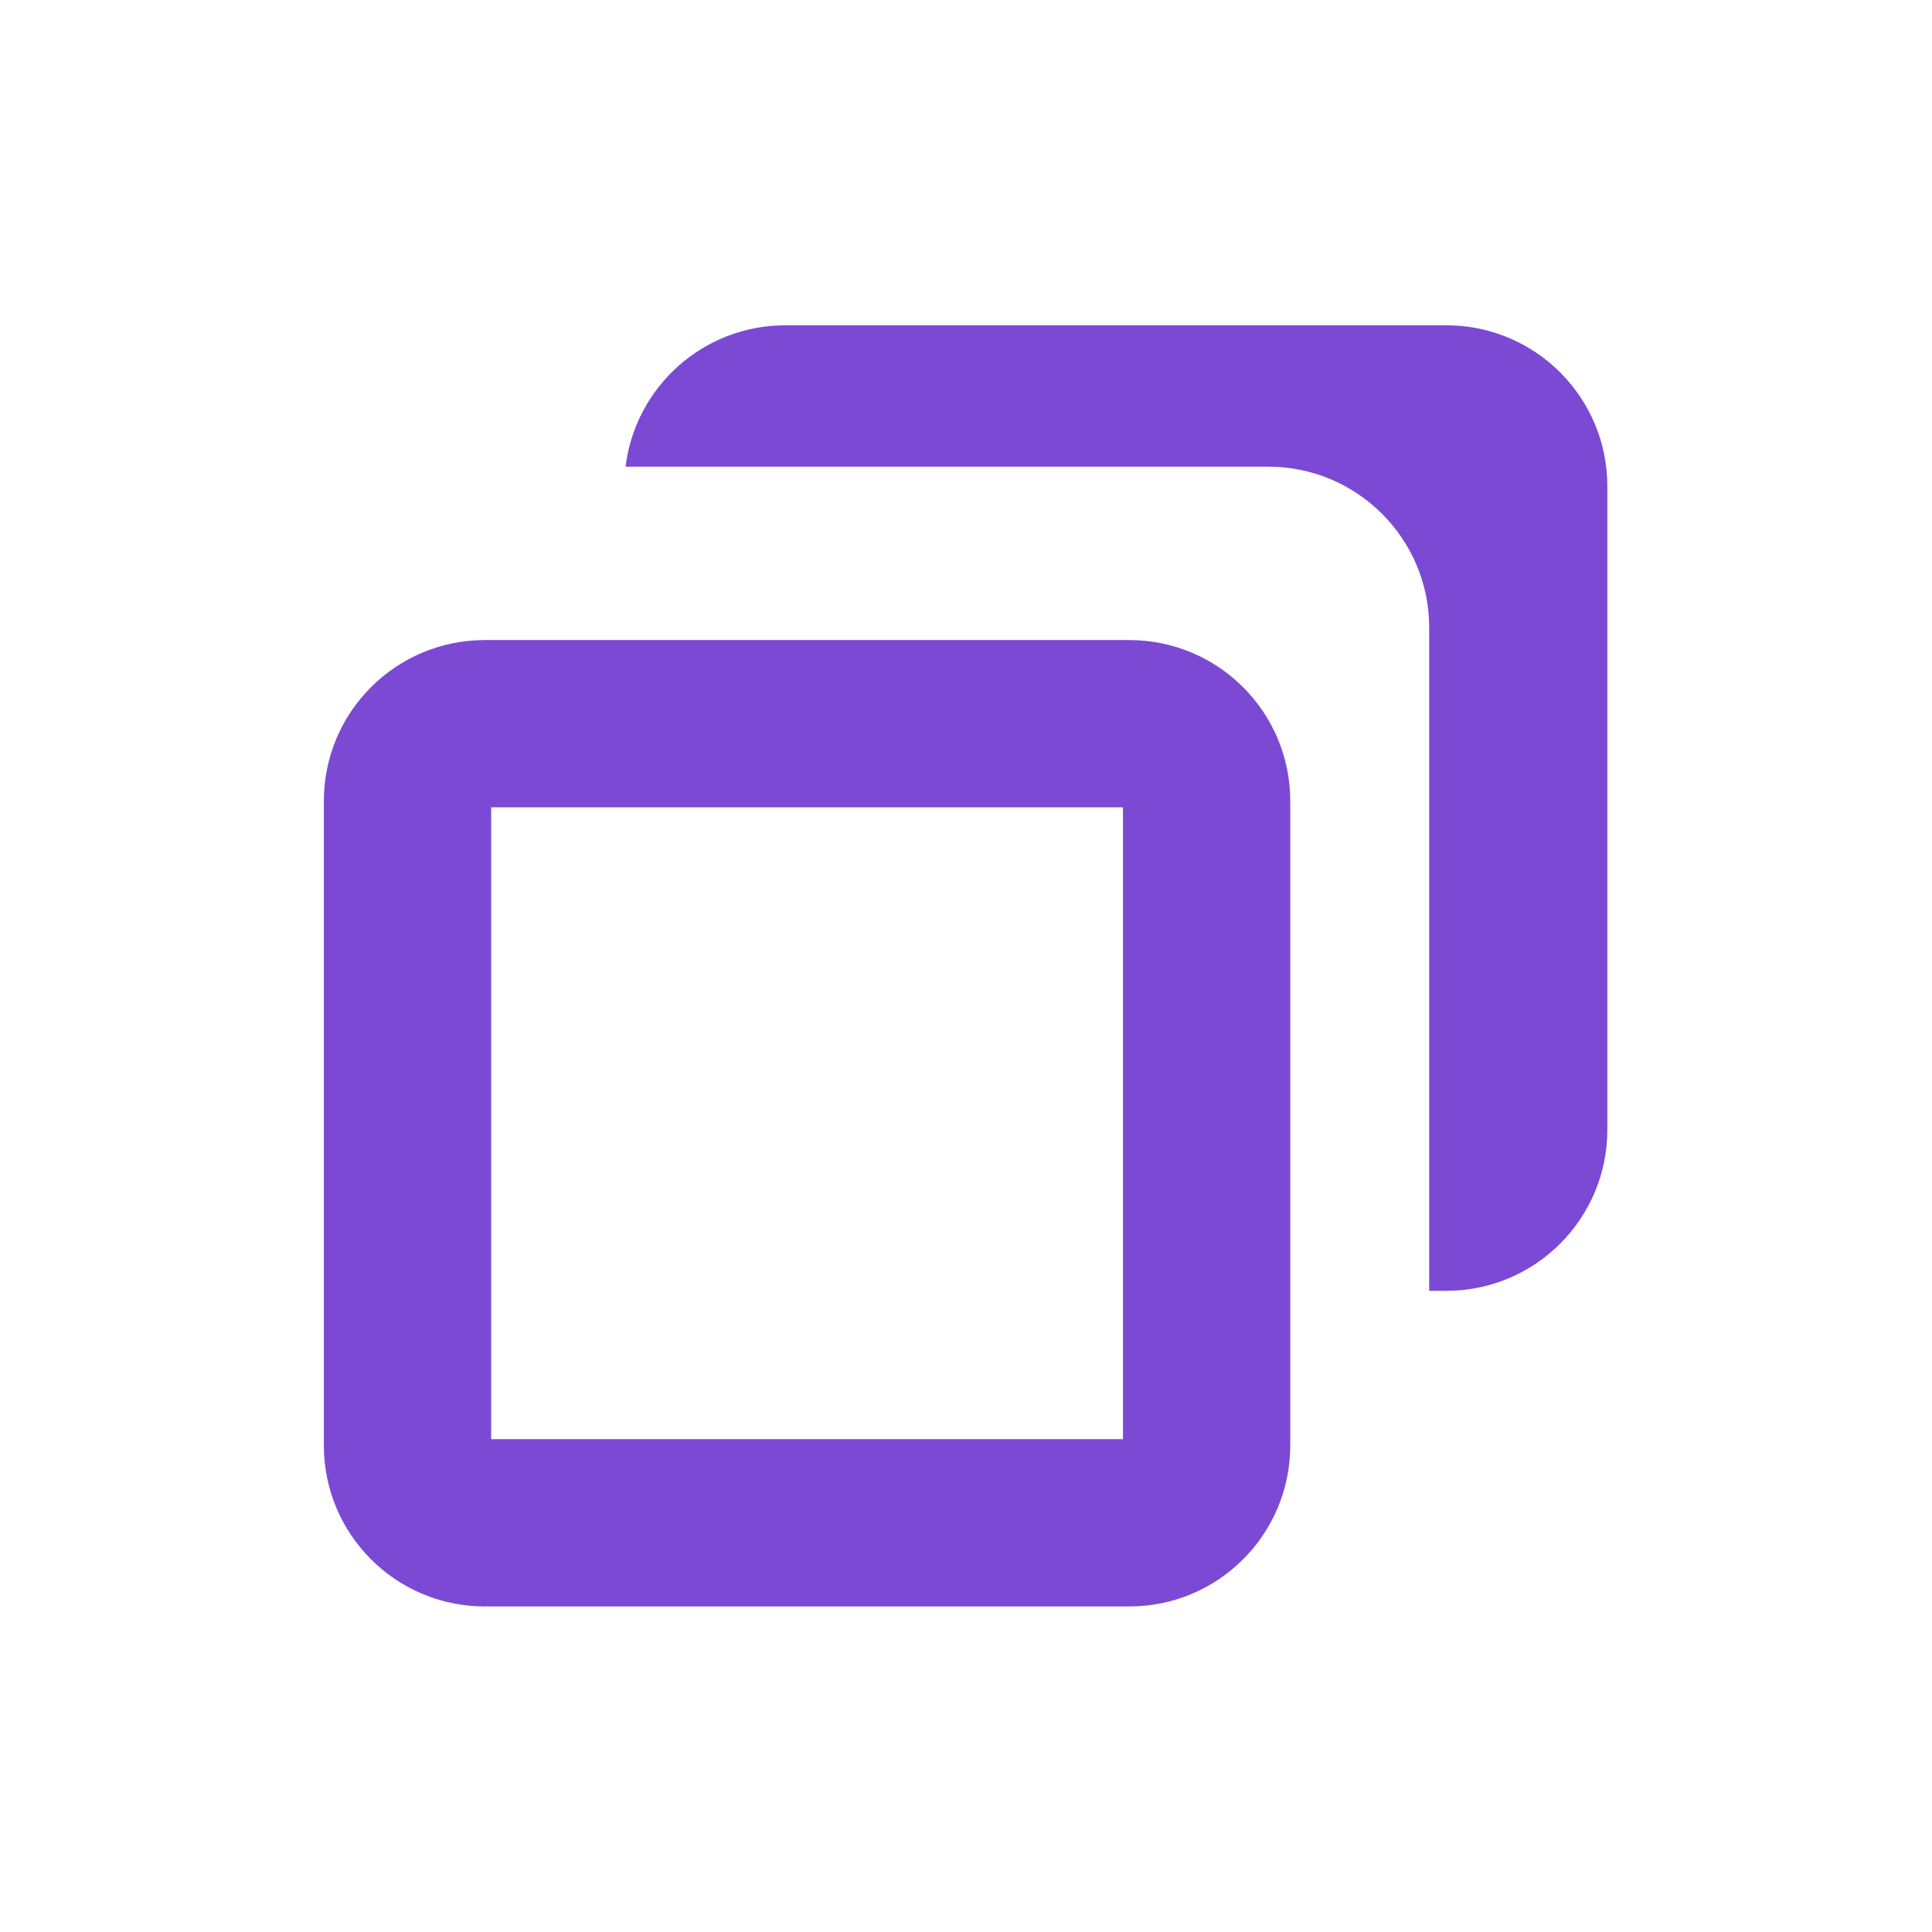
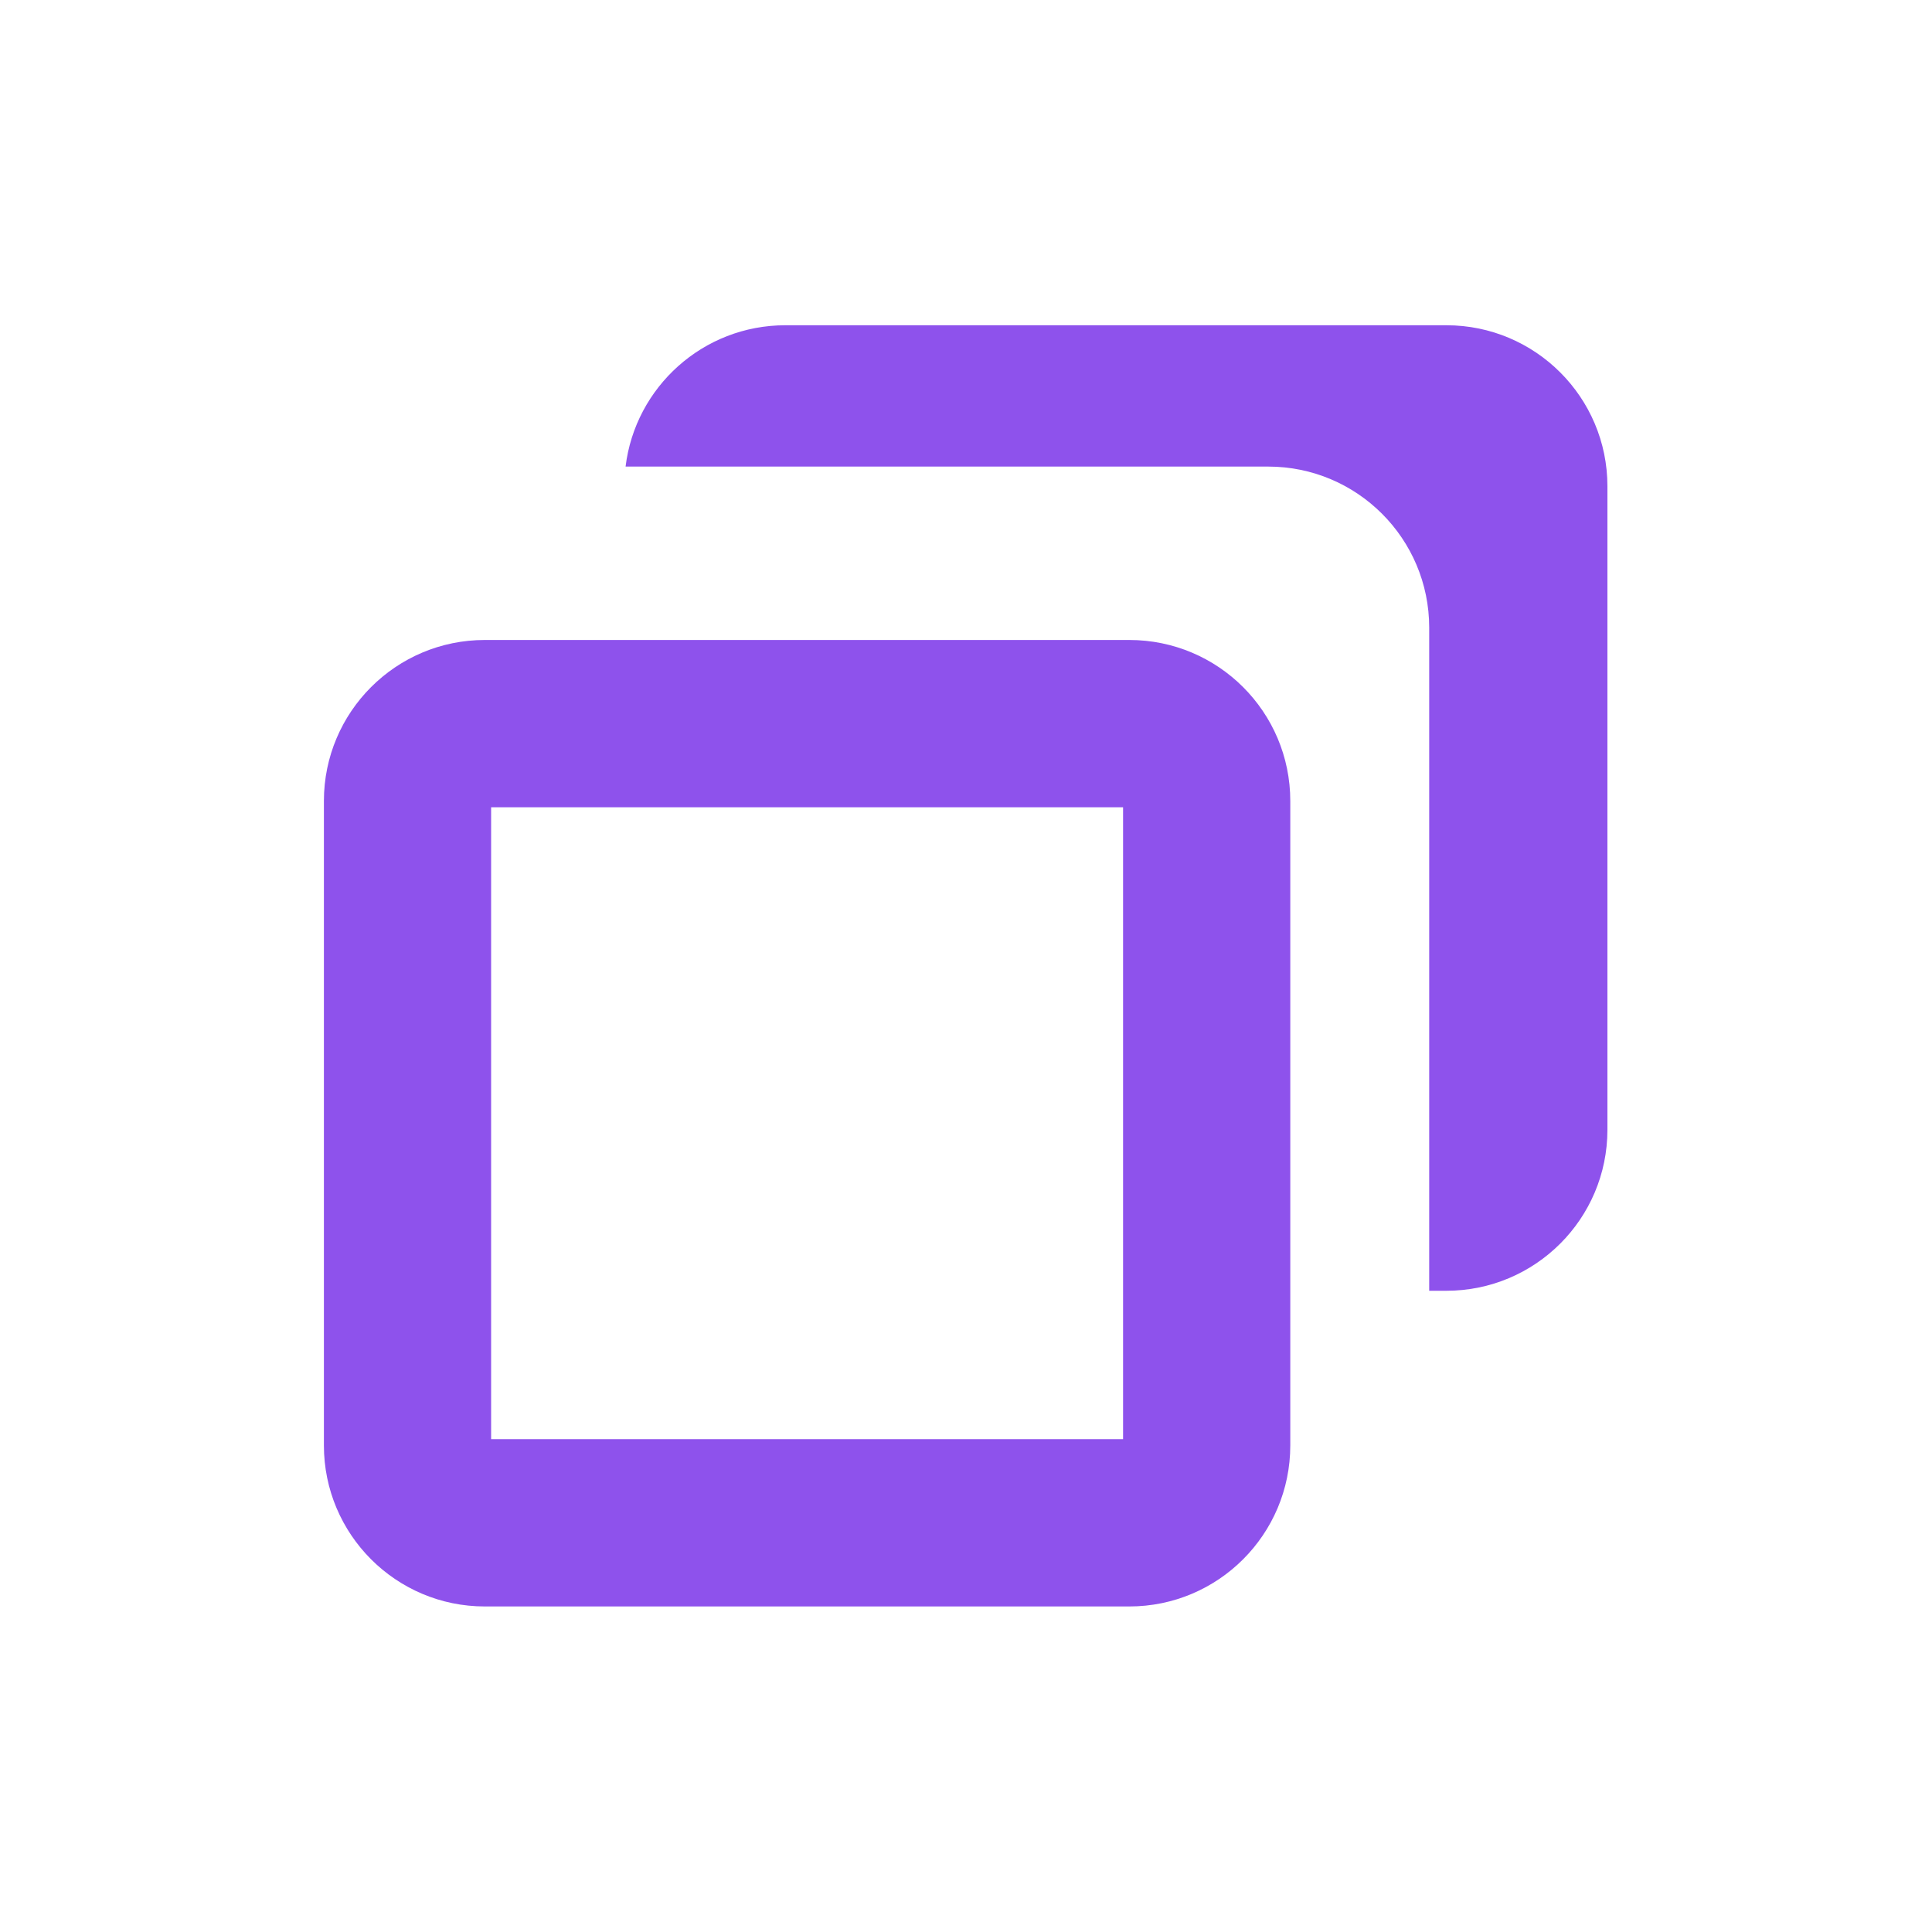
- <svg xmlns="http://www.w3.org/2000/svg" width="24" height="24" viewBox="0 0 24 24" fill="none">
-   <g opacity="0.9">
-     <path d="M7.771 5.797H15.754C16.858 5.797 17.754 6.692 17.754 7.797V16.035H17.967C19.072 16.035 19.967 15.139 19.967 14.034V6.041C19.967 4.936 19.072 4.041 17.968 4.041H9.756C8.733 4.041 7.891 4.809 7.771 5.797Z" fill="#6E35D0" />
-     <path fill-rule="evenodd" clip-rule="evenodd" d="M4.023 9.951C4.023 8.846 4.918 7.951 6.023 7.951H14.028C15.133 7.951 16.028 8.846 16.028 9.951V17.956C16.028 19.061 15.133 19.956 14.028 19.956H6.023C4.918 19.956 4.023 19.061 4.023 17.956V9.951ZM13.95 10.029H6.101V17.878H13.95V10.029Z" fill="#6E35D0" />
-   </g>
+ <svg xmlns="http://www.w3.org/2000/svg" width="20" height="20" viewBox="0 0 20 20" fill="none">
+   <path d="M6.476 4.83H13.128C14.049 4.83 14.795 5.577 14.795 6.497V13.362H14.973C15.893 13.362 16.64 12.616 16.64 11.695V5.034C16.64 4.113 15.893 3.367 14.973 3.367H8.13C7.278 3.367 6.576 4.007 6.476 4.83Z" fill="#8E52EC" />
+   <path fill-rule="evenodd" clip-rule="evenodd" d="M3.353 8.292C3.353 7.371 4.099 6.625 5.019 6.625H11.69C12.611 6.625 13.357 7.371 13.357 8.292V14.963C13.357 15.883 12.611 16.63 11.69 16.63H5.019C4.099 16.63 3.353 15.883 3.353 14.963V8.292ZM11.626 8.357H5.084V14.898H11.626V8.357Z" fill="#8E52EC" />
</svg>
